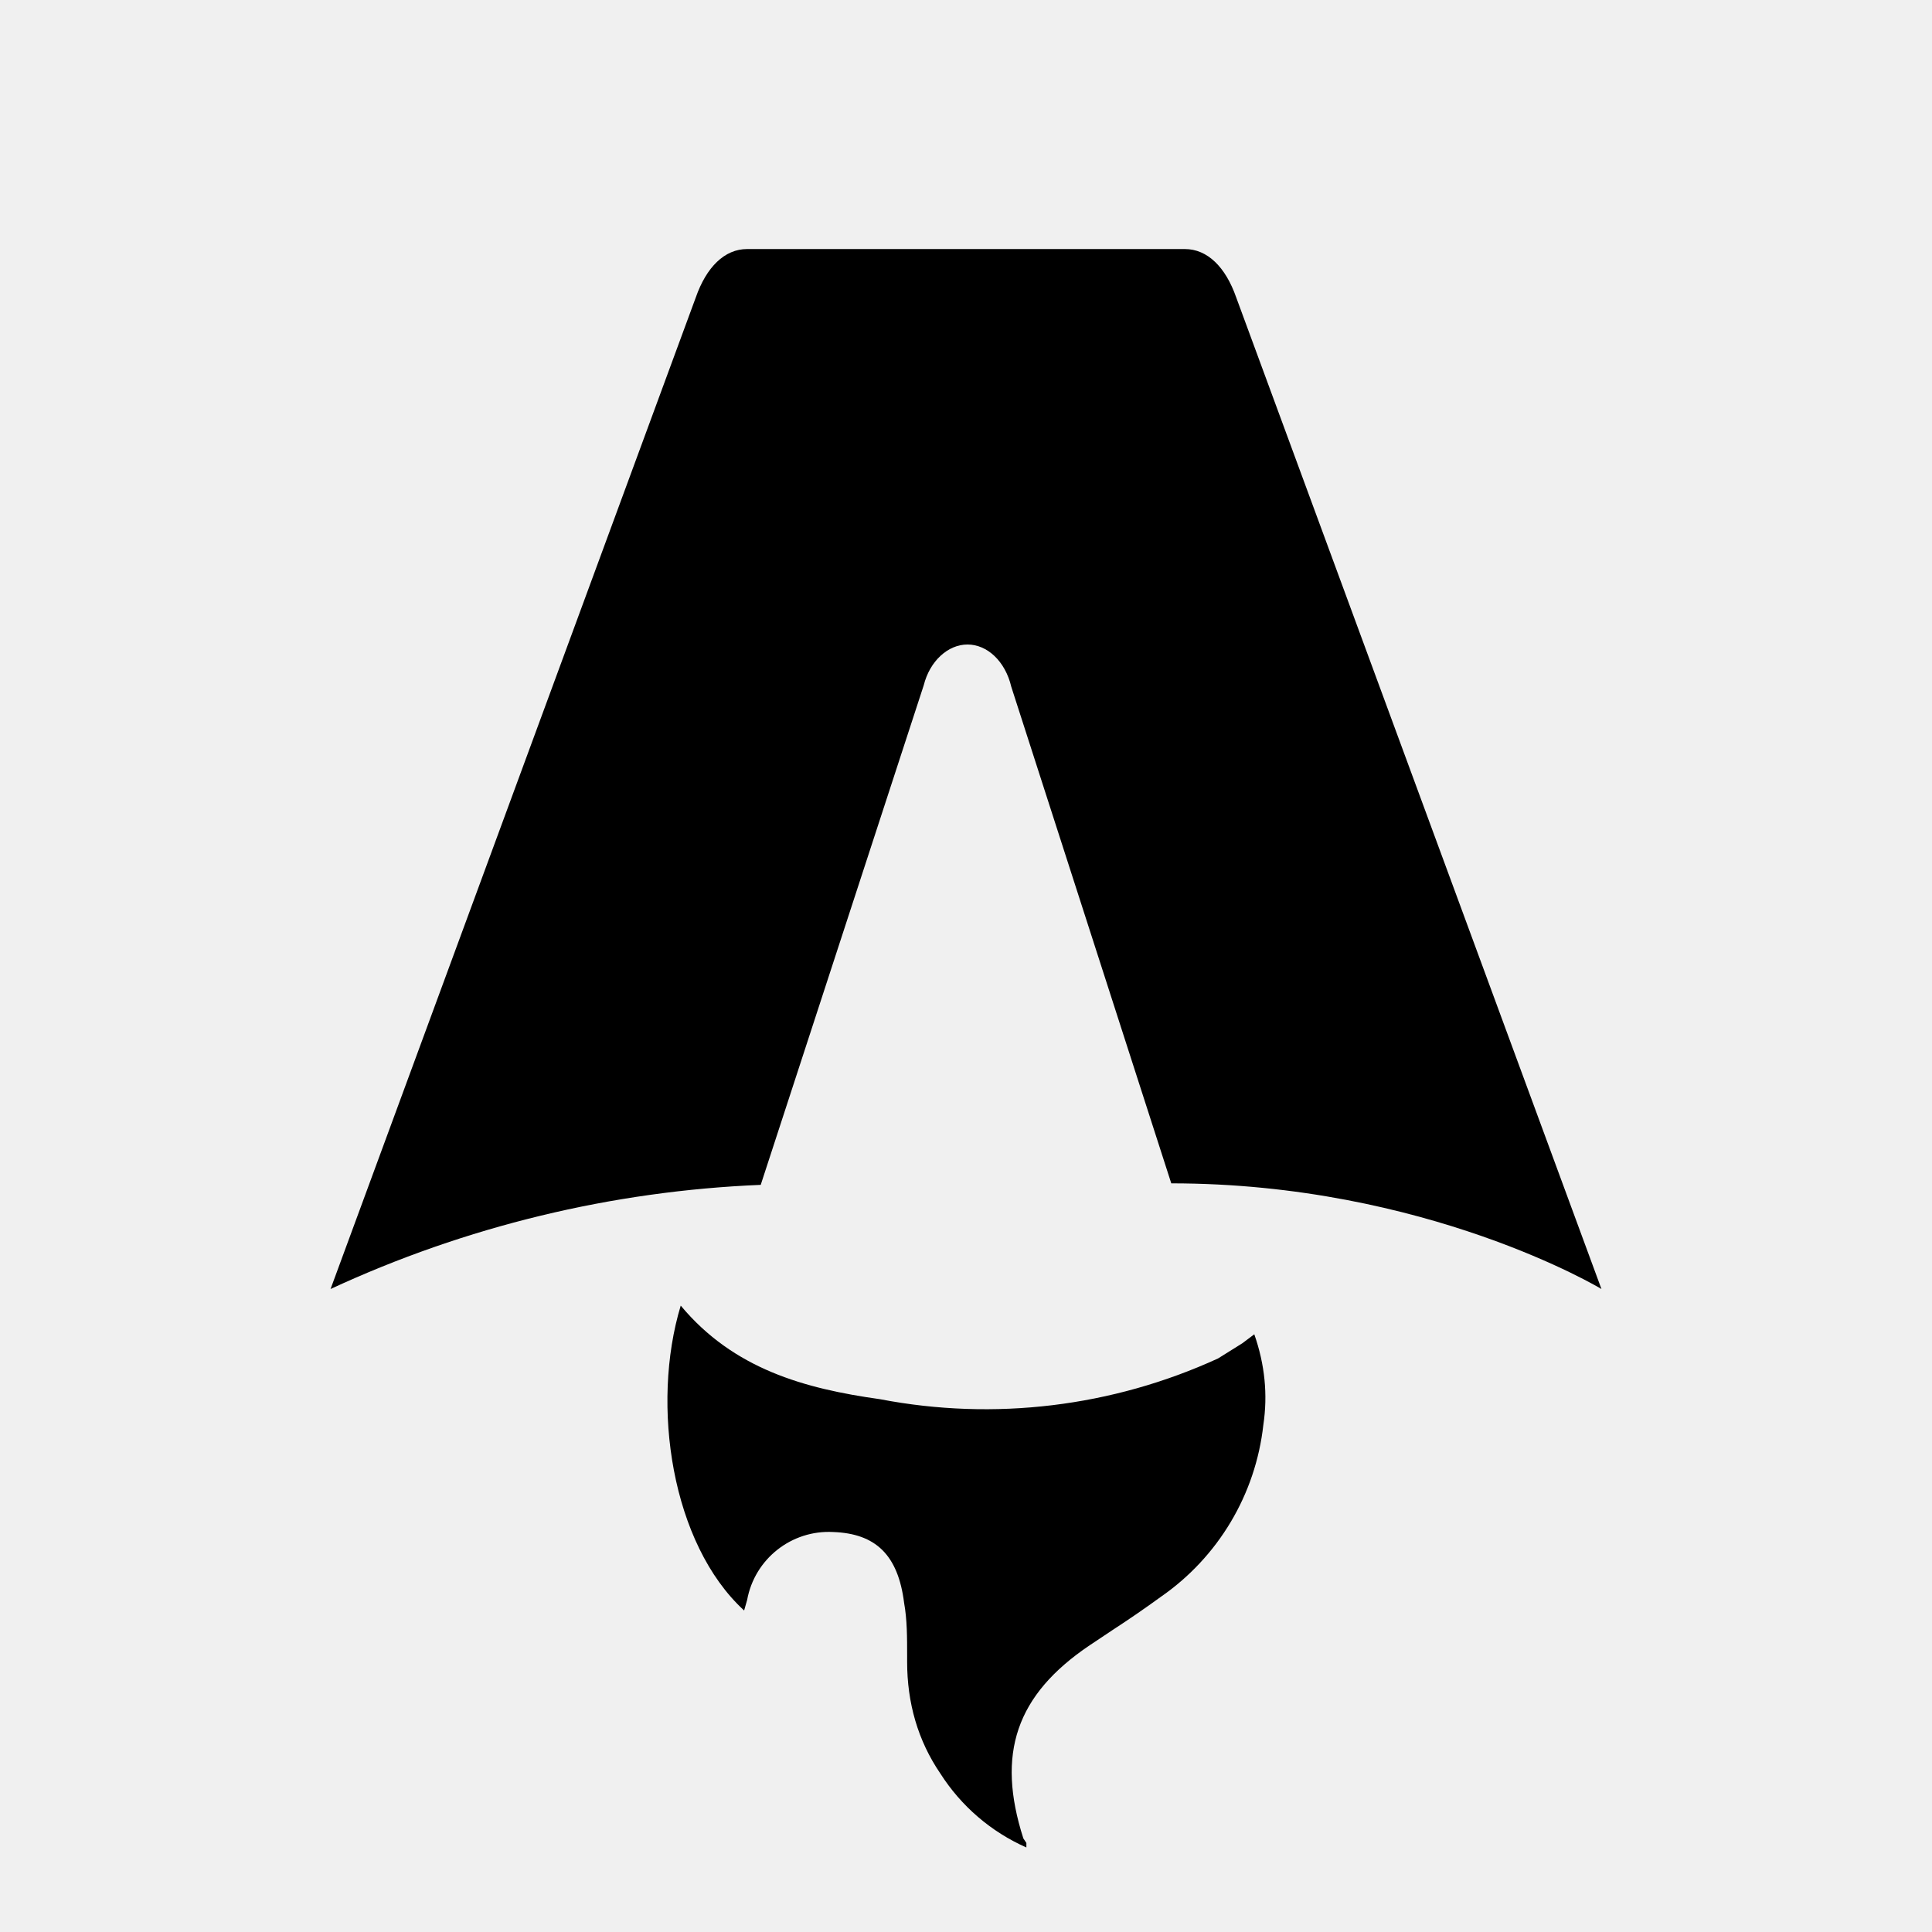
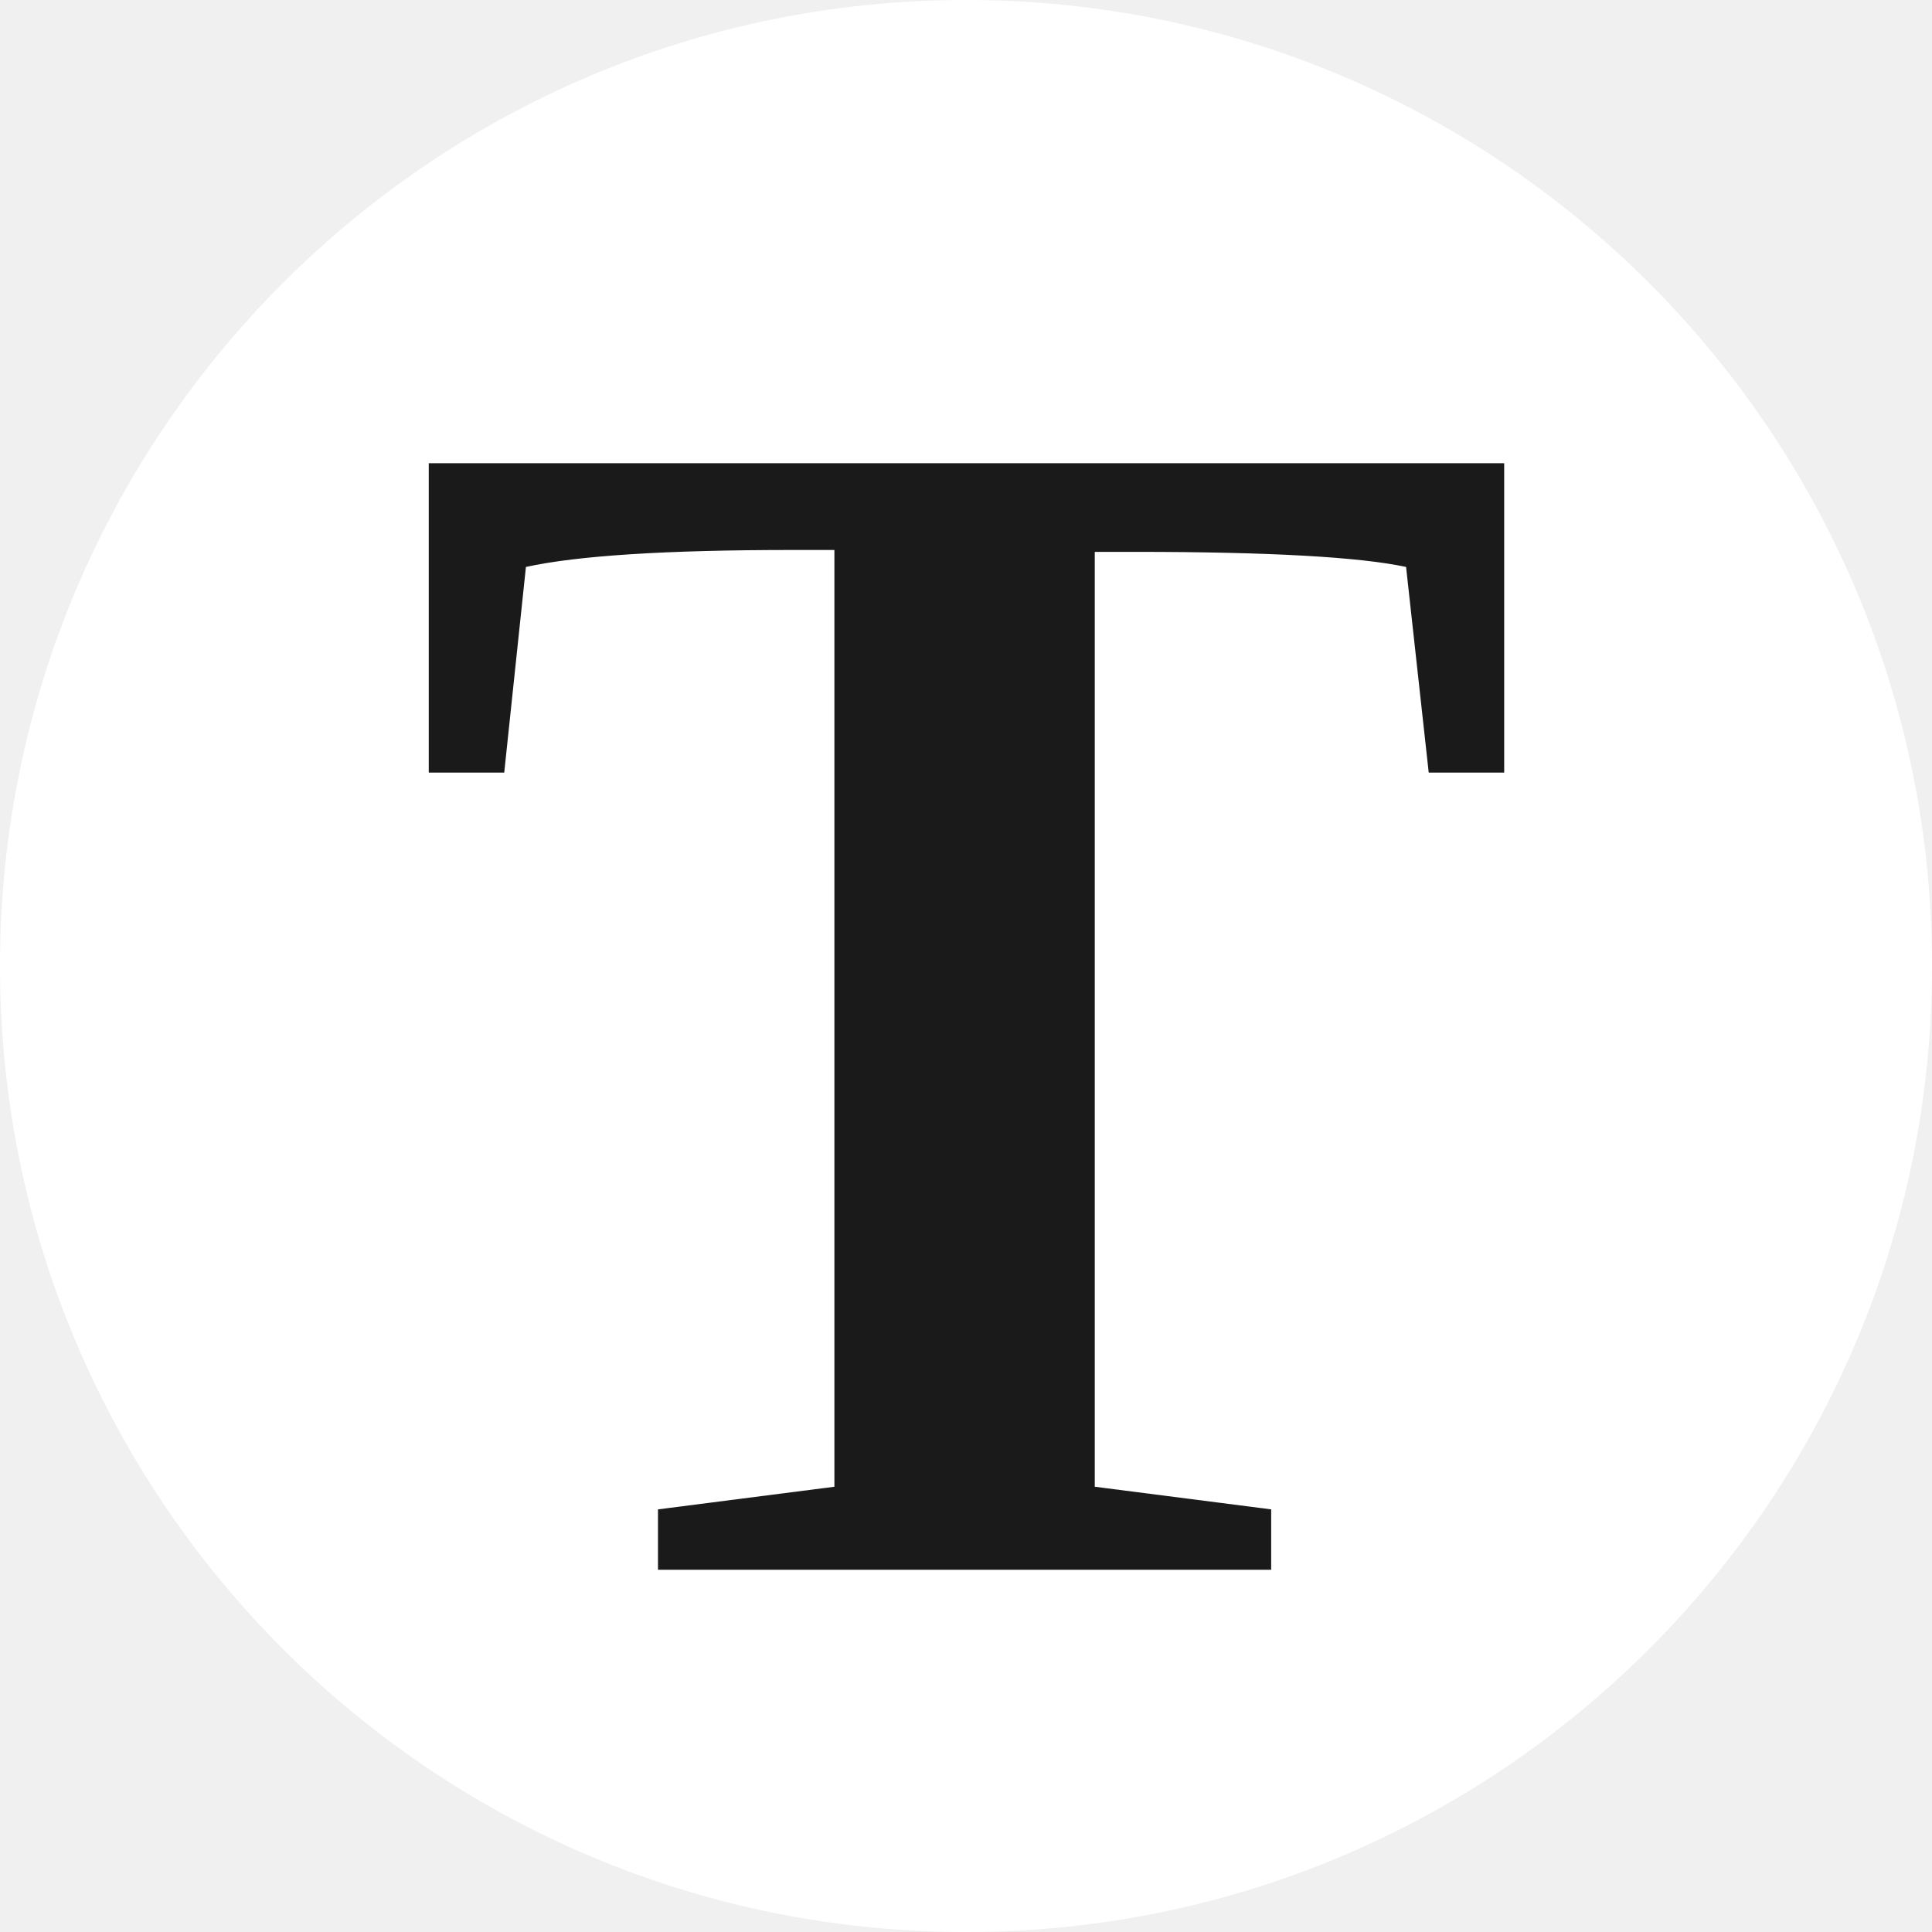
- <svg xmlns="http://www.w3.org/2000/svg" fill="none" viewBox="0 0 128 128">
-   <path d="M50.4 78.5a75.1 75.1 0 0 0-28.5 6.9l24.2-65.7c.7-2 1.9-3.2 3.4-3.2h29c1.5 0 2.7 1.2 3.4 3.2l24.2 65.7s-11.6-7-28.5-7L67 45.5c-.4-1.7-1.6-2.8-2.9-2.8-1.3 0-2.5 1.1-2.9 2.7L50.4 78.5Zm-1.1 28.2Zm-4.2-20.2c-2 6.6-.6 15.8 4.2 20.2a17.5 17.5 0 0 1 .2-.7 5.5 5.5 0 0 1 5.7-4.5c2.8.1 4.3 1.5 4.7 4.7.2 1.1.2 2.3.2 3.5v.4c0 2.7.7 5.2 2.2 7.4a13 13 0 0 0 5.7 4.9v-.3l-.2-.3c-1.8-5.6-.5-9.5 4.4-12.8l1.5-1a73 73 0 0 0 3.2-2.2 16 16 0 0 0 6.8-11.4c.3-2 .1-4-.6-6l-.8.6-1.6 1a37 37 0 0 1-22.4 2.7c-5-.7-9.7-2-13.2-6.2Z" />
-   <style>
-         path { fill: #000; }
-         @media (prefers-color-scheme: dark) {
-             path { fill: #FFF; }
-         }
-     </style>
+ <svg xmlns="http://www.w3.org/2000/svg" viewBox="0 0 32 32">
+   <circle cx="16" cy="16" r="16" fill="white" />
+   <text x="16" y="26" text-anchor="middle" font-family="'Cormorant Garamond', Georgia, 'Times New Roman', serif" font-size="28" font-weight="600" fill="#1a1a1a">T</text>
</svg>
